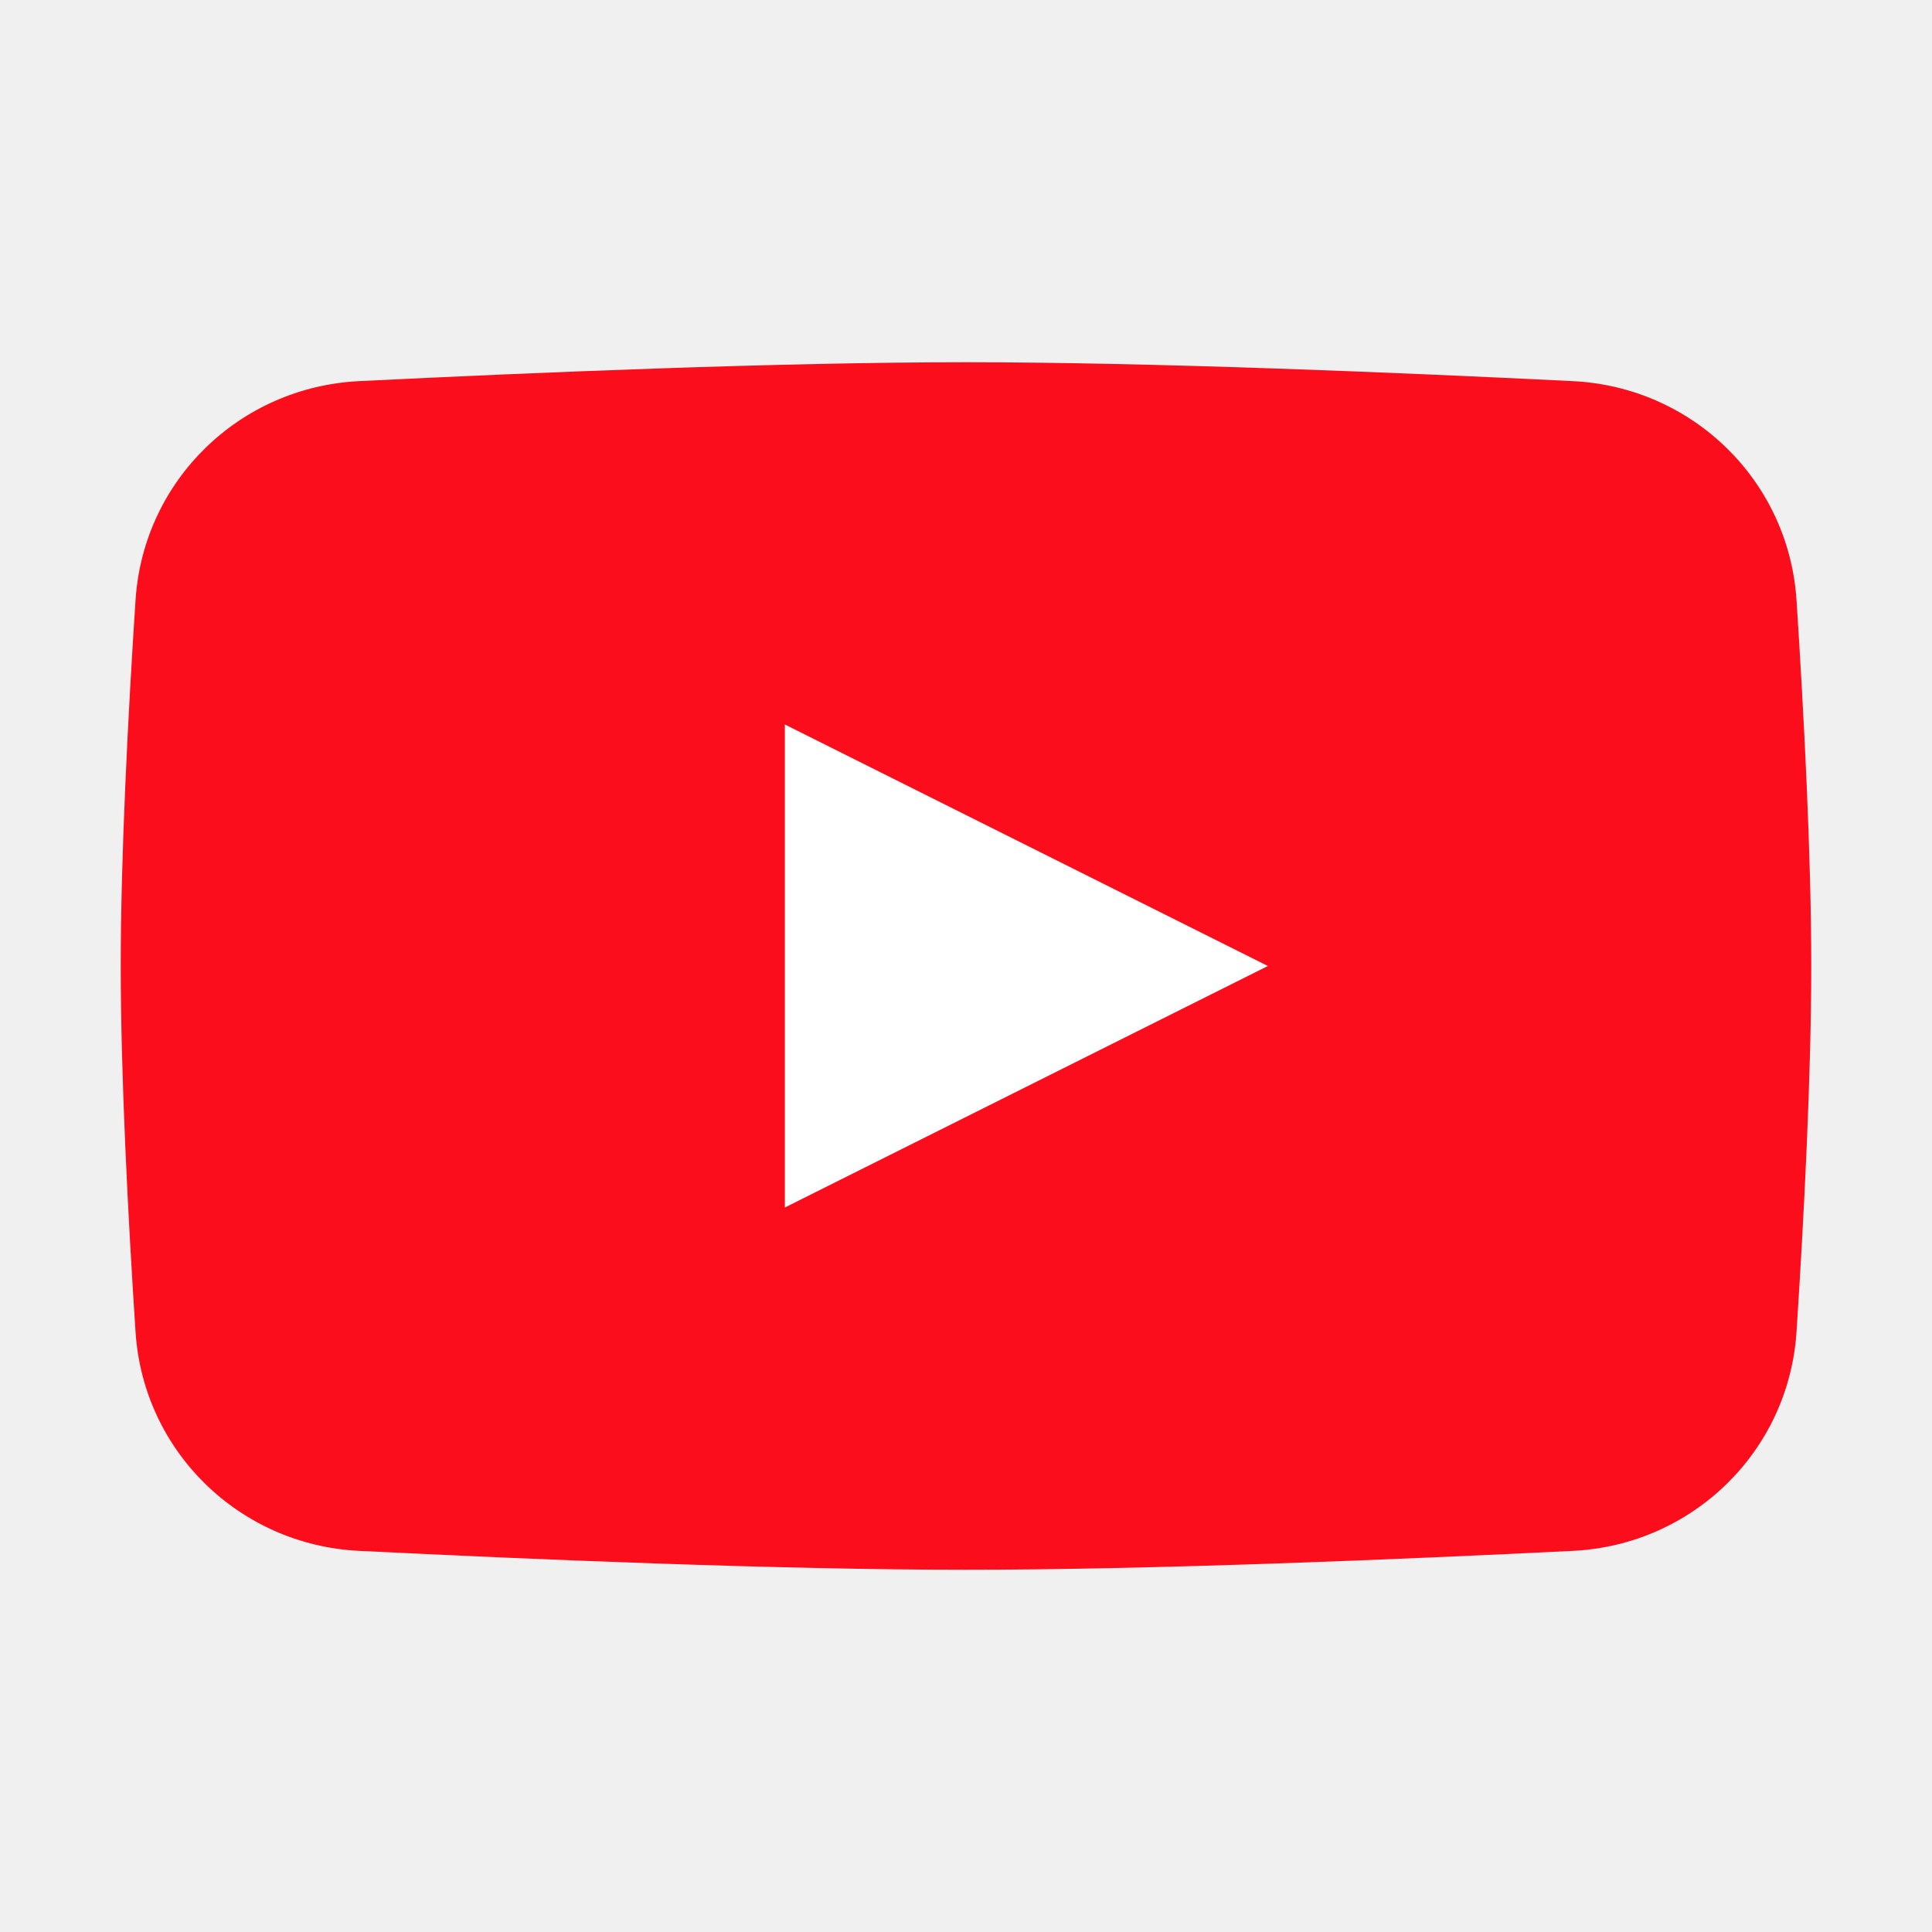
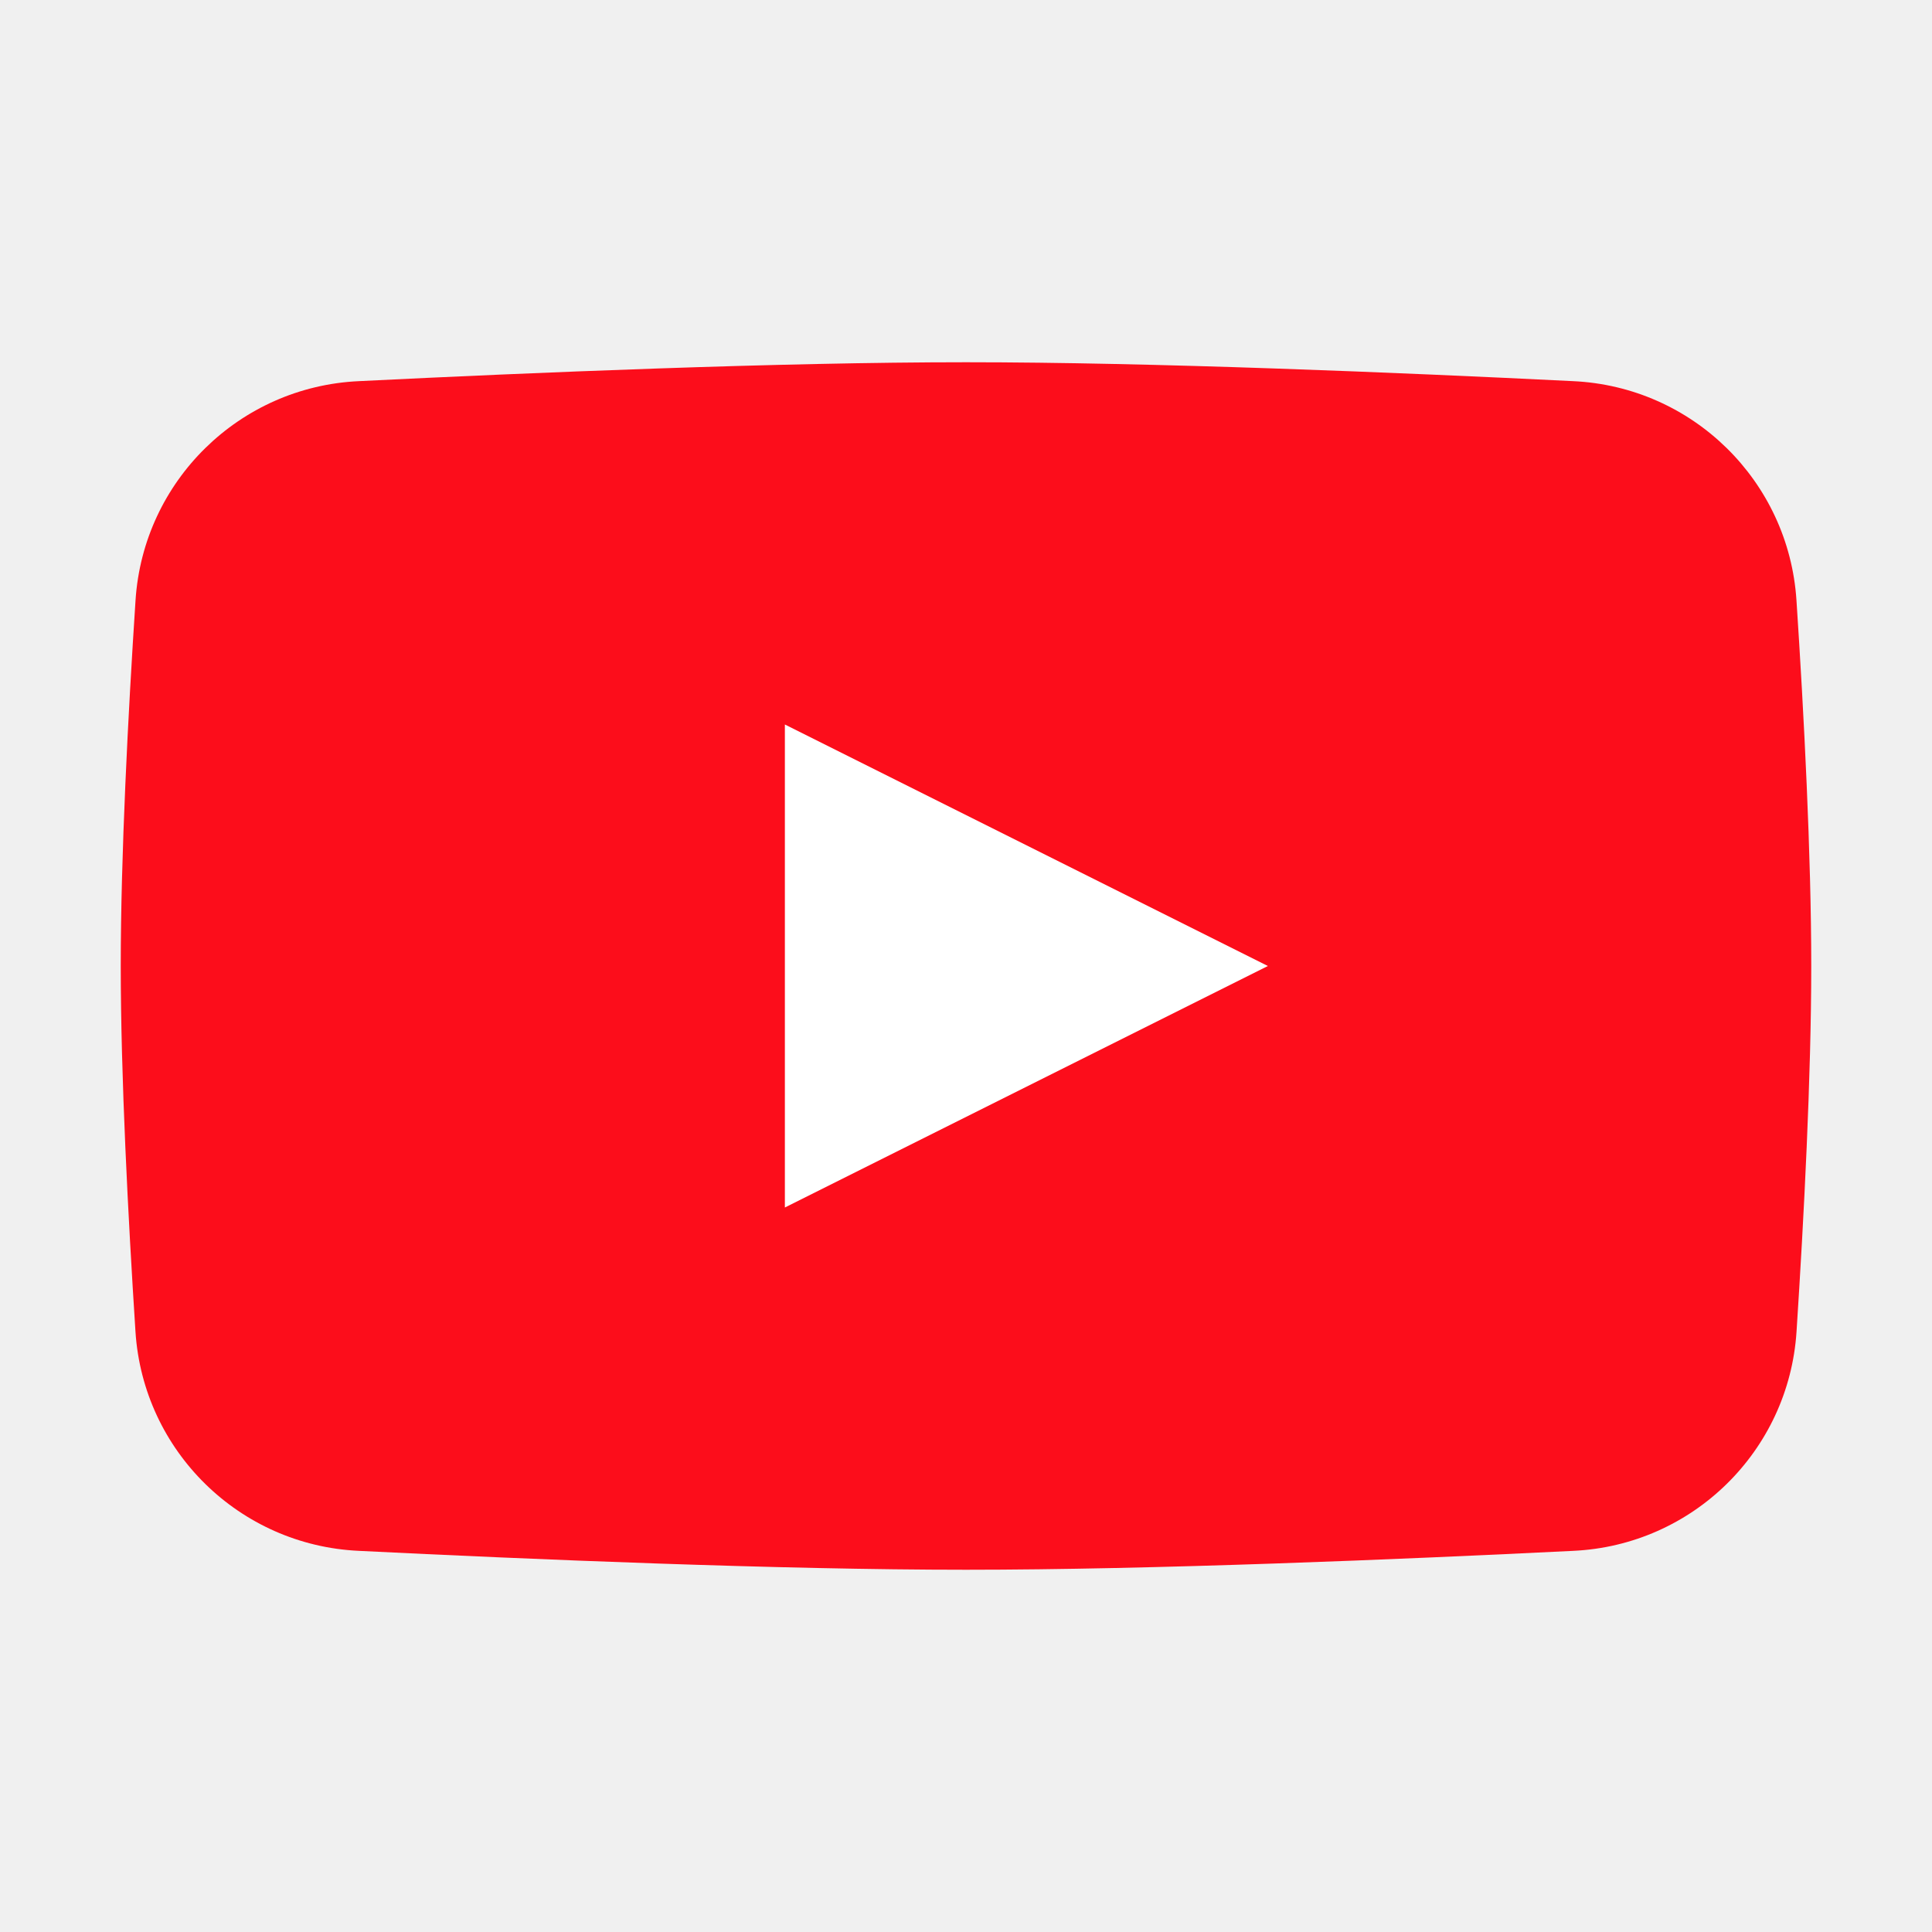
- <svg xmlns="http://www.w3.org/2000/svg" width="32" height="32" viewBox="0 0 32 32" fill="none">
-   <path d="M2.245 9.941C2.373 7.962 3.964 6.412 5.944 6.313C8.812 6.171 12.912 6 16 6C19.088 6 23.188 6.171 26.055 6.313C28.036 6.412 29.627 7.962 29.756 9.941C29.879 11.837 30 14.17 30 16C30 17.83 29.879 20.163 29.756 22.059C29.627 24.038 28.036 25.588 26.055 25.687C23.188 25.829 19.088 26 16 26C12.912 26 8.812 25.829 5.944 25.687C3.964 25.588 2.373 24.038 2.245 22.059C2.121 20.163 2 17.83 2 16C2 14.17 2.121 11.837 2.245 9.941Z" fill="#FC0D1B" />
-   <path d="M13 12V20L21 16L13 12Z" fill="white" />
+ <svg xmlns="http://www.w3.org/2000/svg" width="32" height="32" fill="none">
+   <path d="M2.245 9.941a3.886 3.886 0 013.7-3.628C8.811 6.171 12.91 6 16 6c3.088 0 7.188.171 10.055.313a3.886 3.886 0 013.7 3.628C29.88 11.837 30 14.17 30 16s-.121 4.163-.244 6.059a3.886 3.886 0 01-3.7 3.628C23.188 25.829 19.087 26 16 26c-3.088 0-7.188-.171-10.056-.313a3.886 3.886 0 01-3.7-3.628C2.122 20.163 2 17.83 2 16s.121-4.163.245-6.059z" fill="#FC0D1B" />
+   <path d="M13 12v8l8-4-8-4z" fill="#fff" />
</svg>
